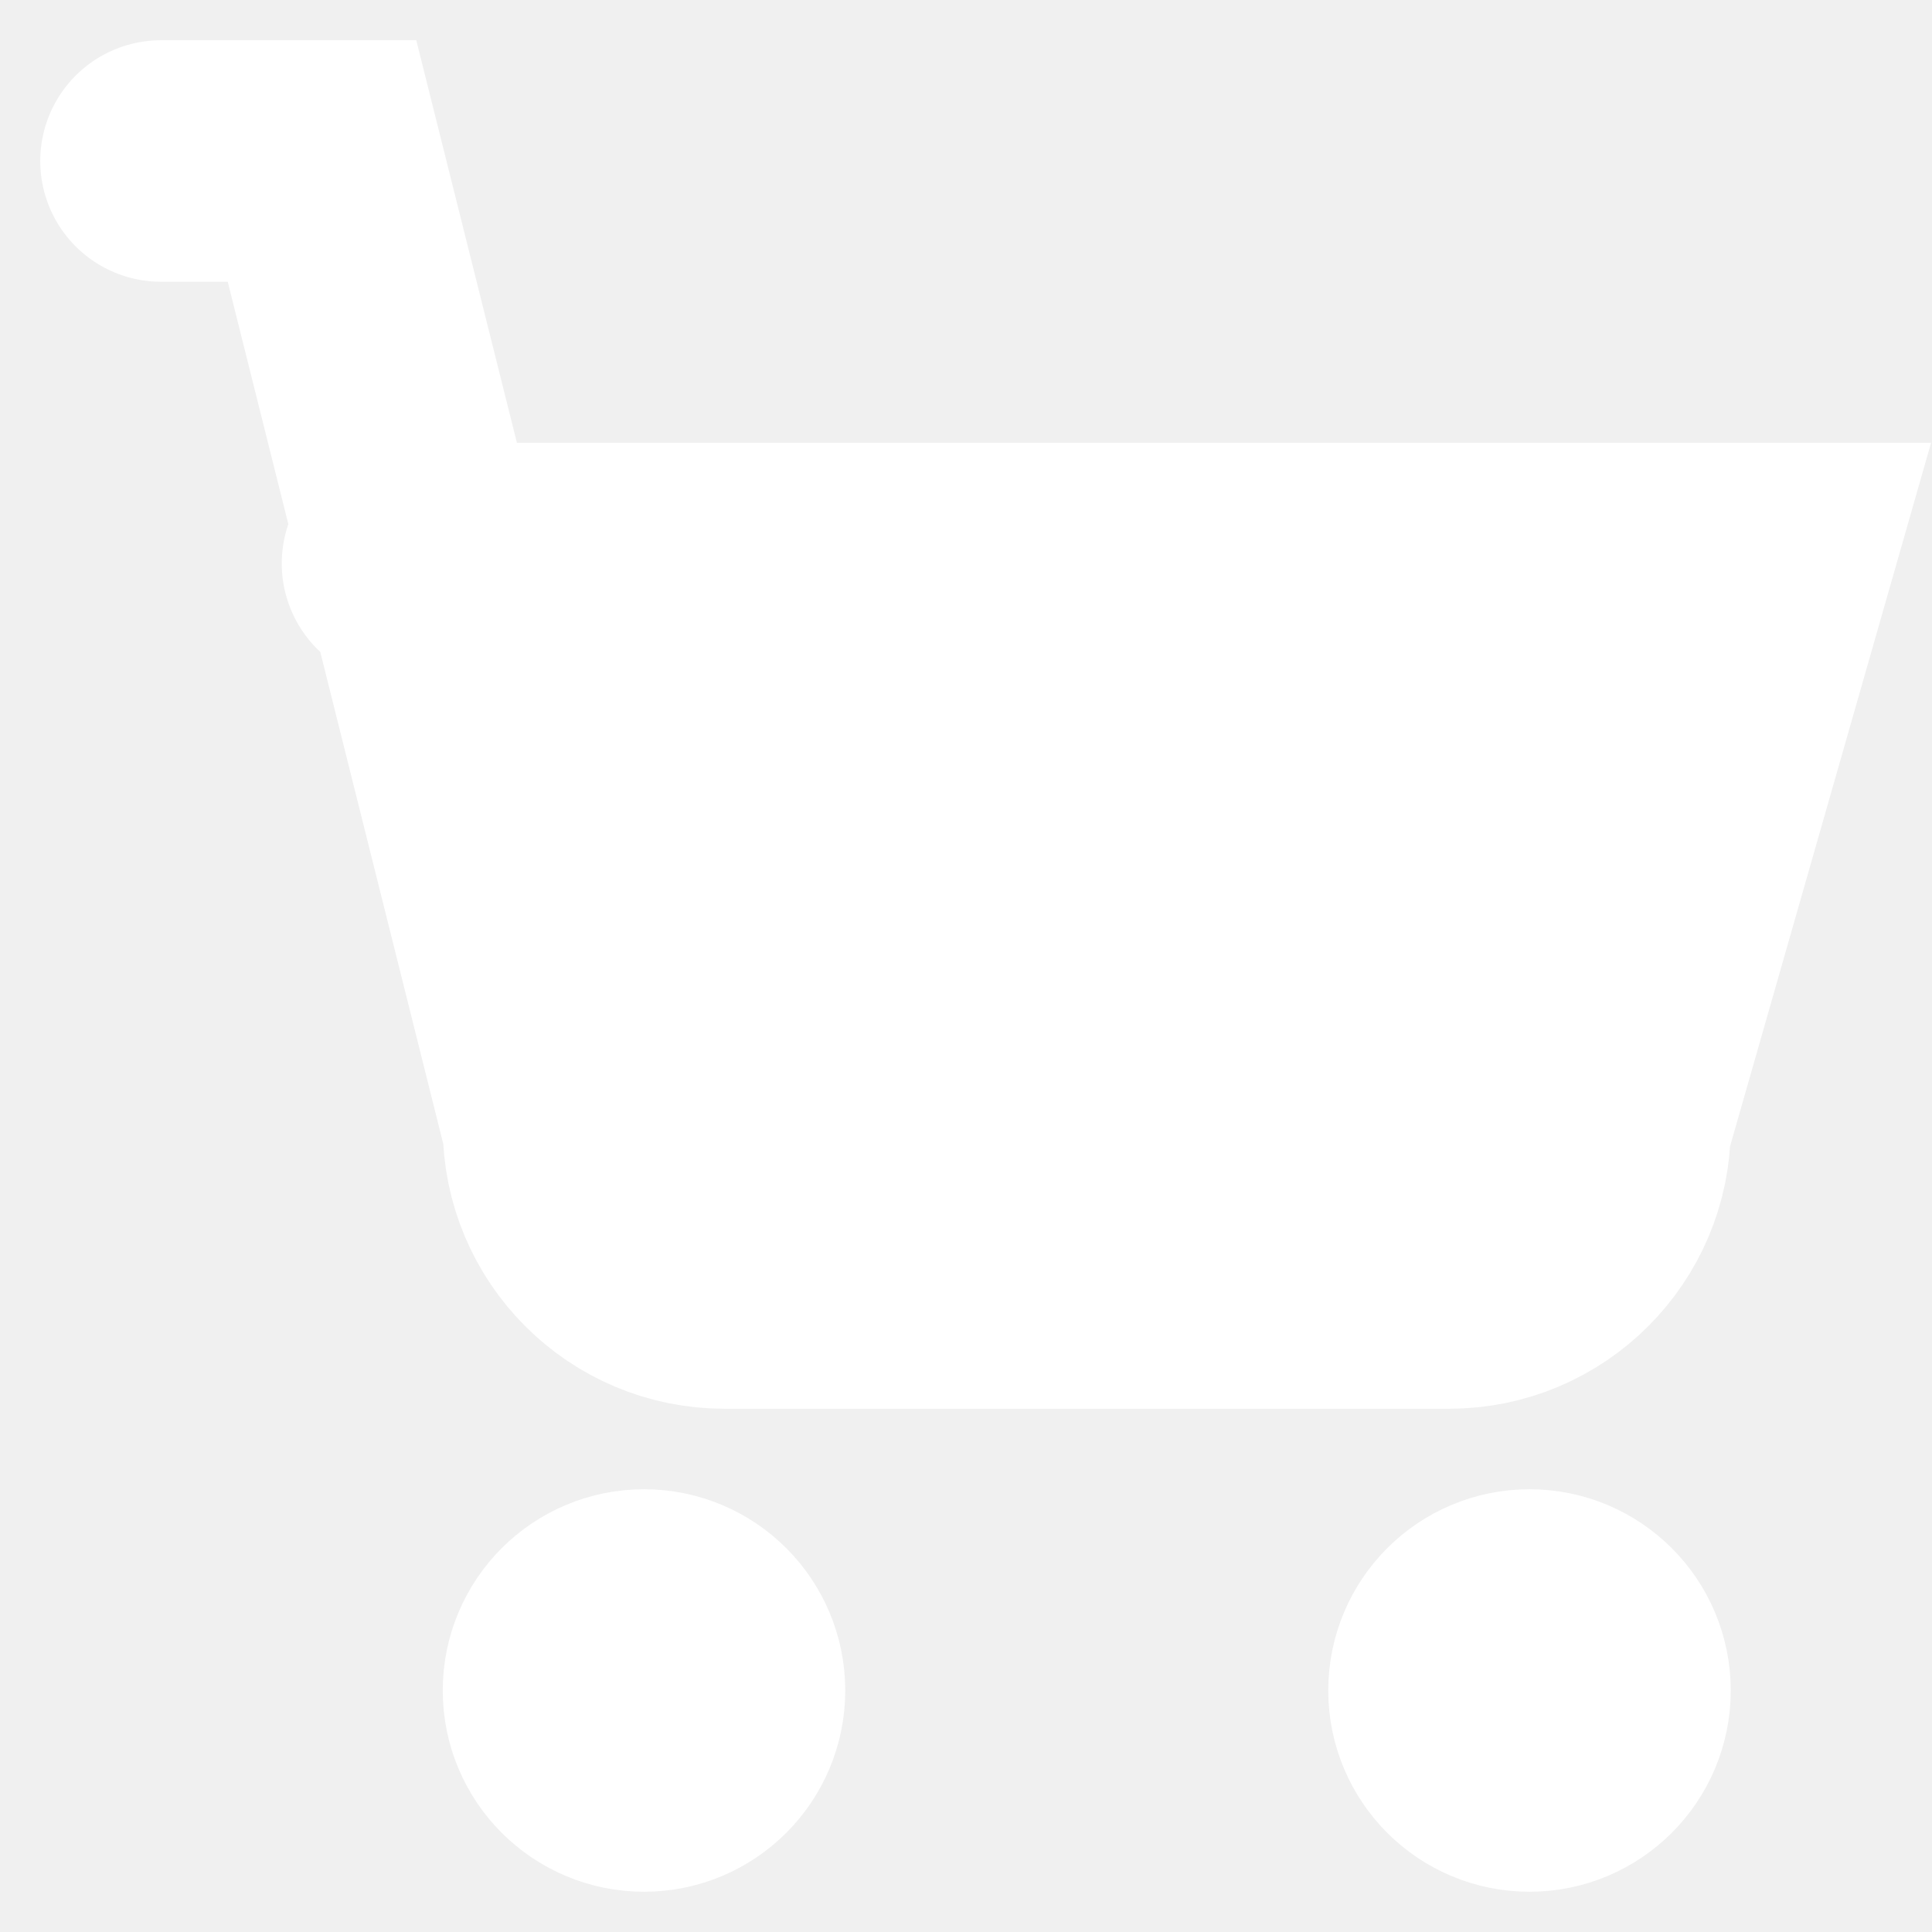
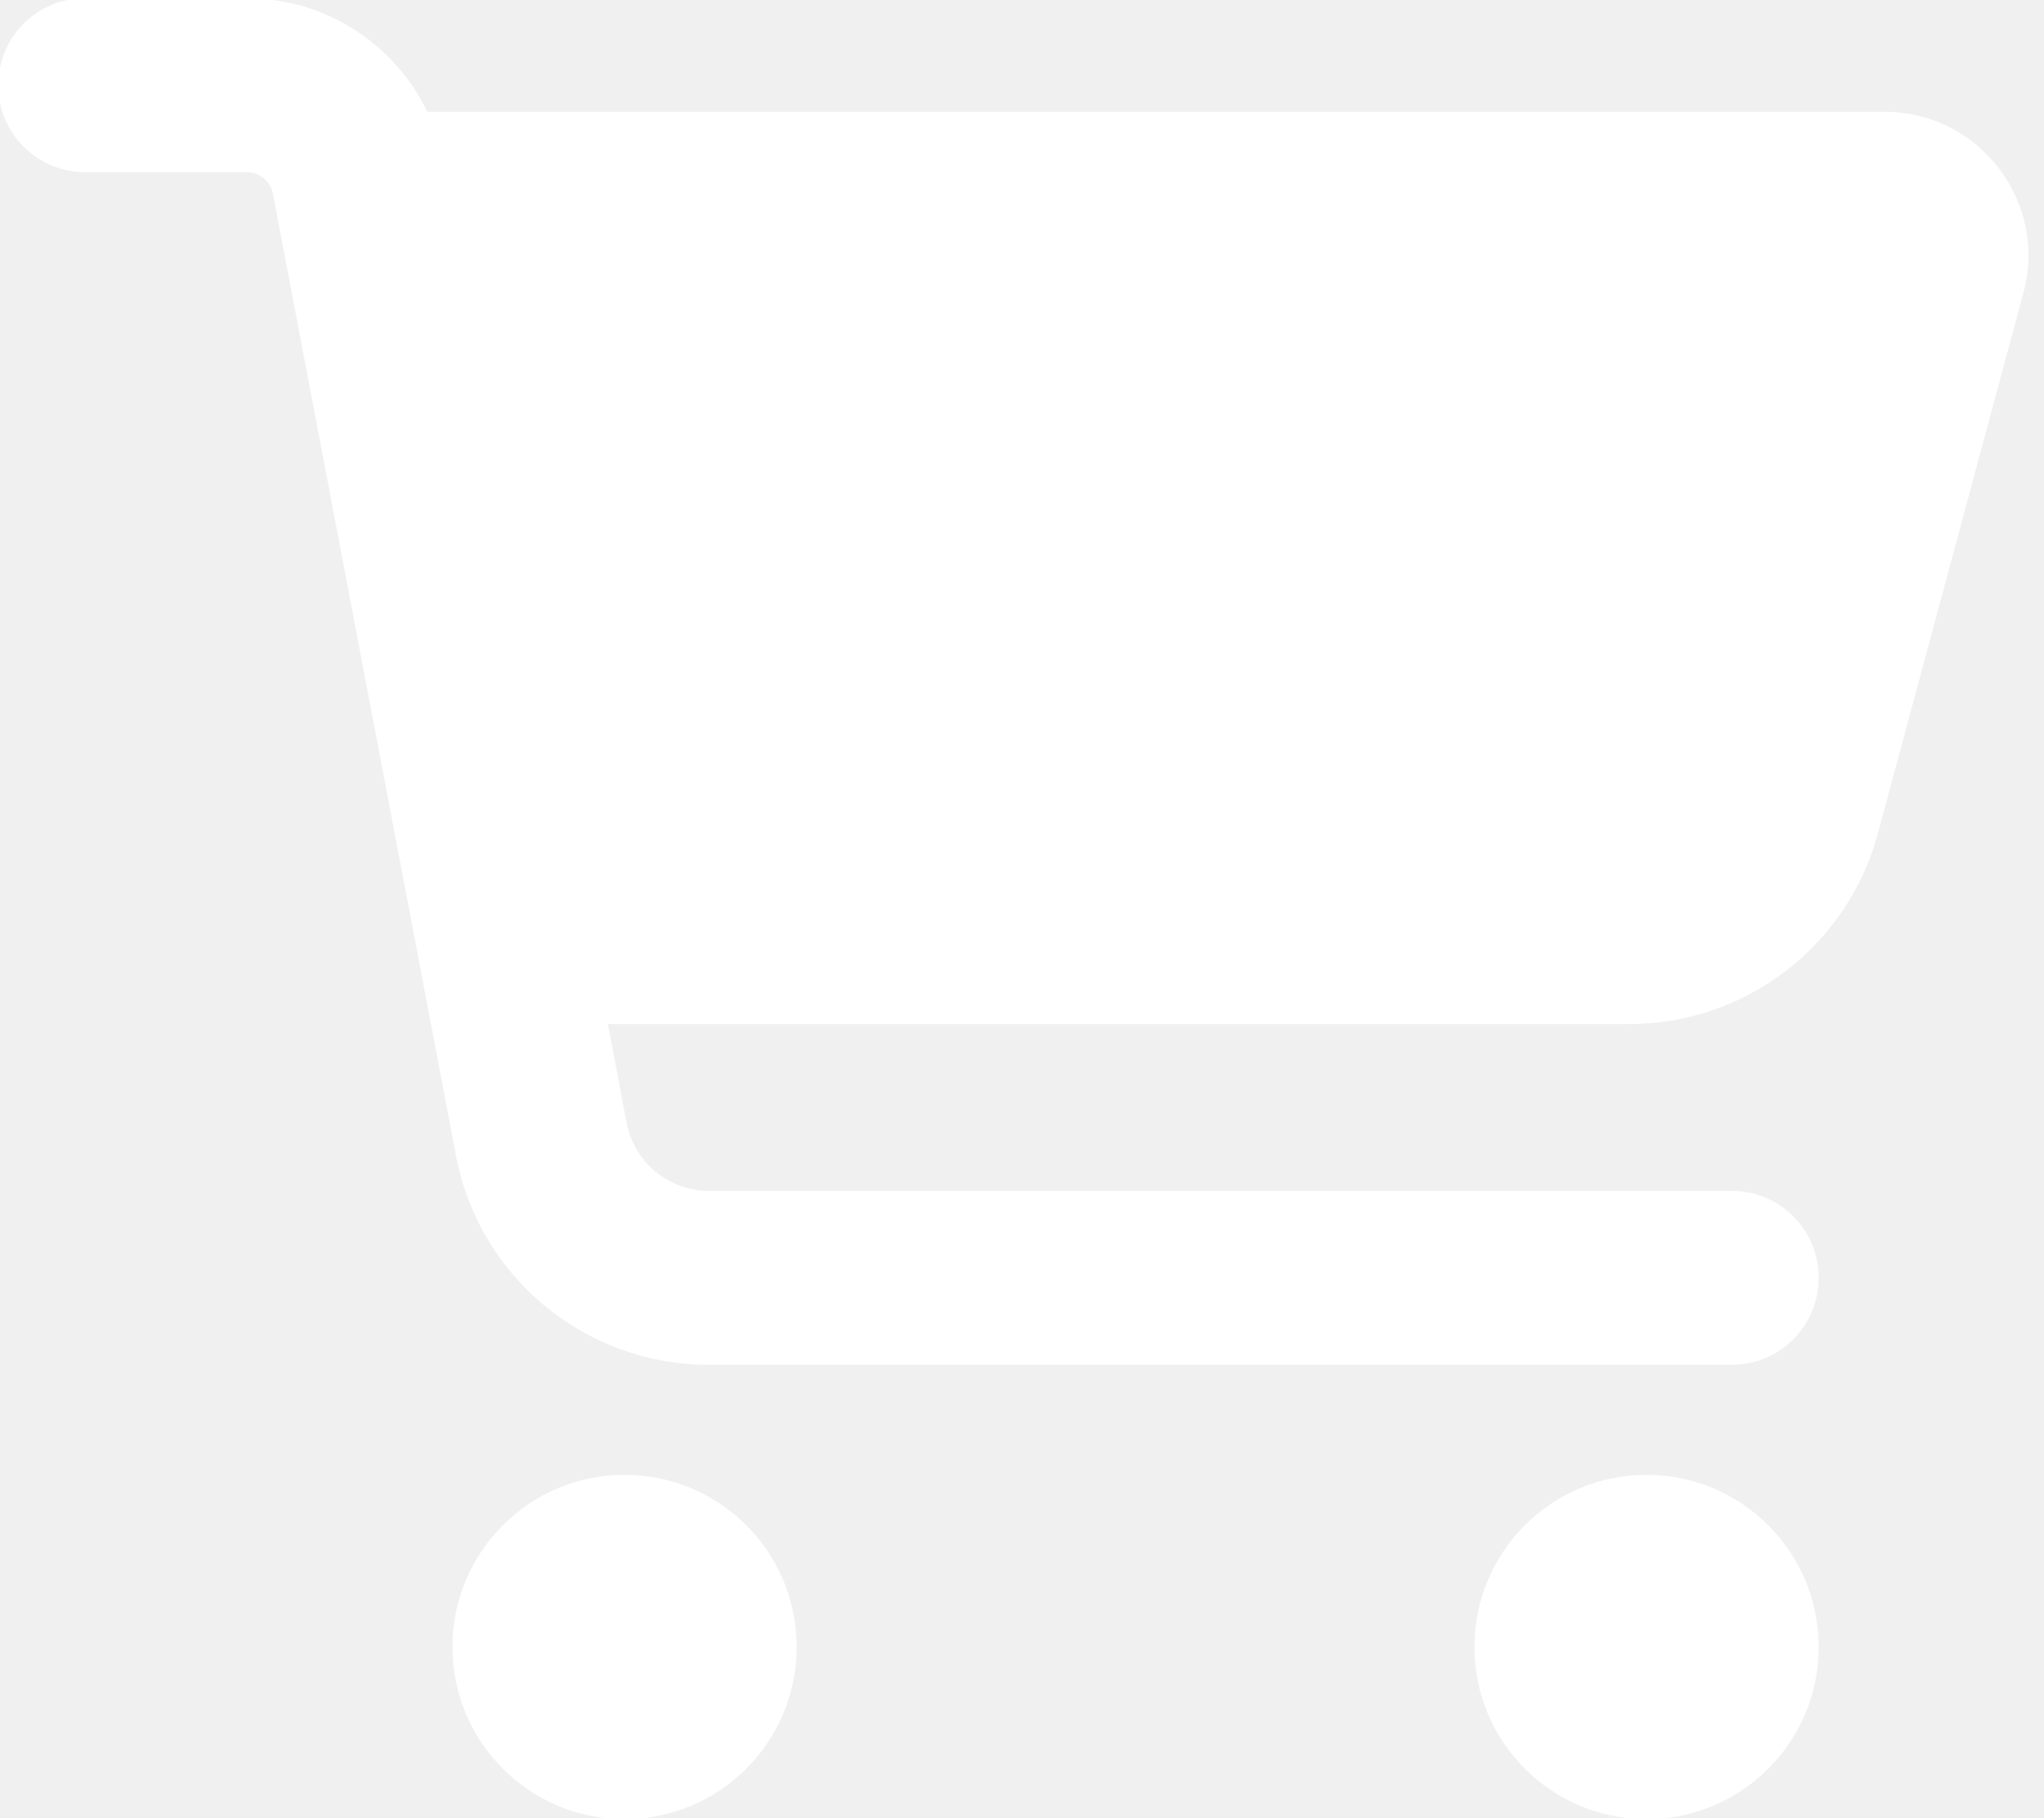
- <svg xmlns="http://www.w3.org/2000/svg" viewBox="0 0 24 24" fill="white" stroke-width="3" stroke-linecap="round" stroke="white">
-   <circle cx="8" cy="21" r="1" />
-   <circle cx="19" cy="21" r="1" />
-   <path d="M2 2h2l3 12a2 2 0 0 0 2 2h9a2 2 0 0 0 2-2l2-7H5" />
+ <svg xmlns="http://www.w3.org/2000/svg" viewBox="0 0 576 512" fill="white" stroke="white">
+   <path fill="white" d="M0 24C0 10.7 10.7 0 24 0L69.5 0c22 0 41.5 12.8 50.6 32l411 0c26.3 0 45.5 25 38.6 50.4l-41 152.3c-8.5 31.4-37 53.3-69.5 53.3l-288.5 0 5.4 28.5c2.2 11.3 12.1 19.5 23.6 19.5L488 336c13.3 0 24 10.7 24 24s-10.7 24-24 24l-288.3 0c-34.6 0-64.3-24.6-70.7-58.5L77.4 54.5c-.7-3.8-4-6.5-7.9-6.5L24 48C10.7 48 0 37.3 0 24zM128 464a48 48 0 1 1 96 0 48 48 0 1 1 -96 0zm336-48a48 48 0 1 1 0 96 48 48 0 1 1 0-96z" />
</svg>
